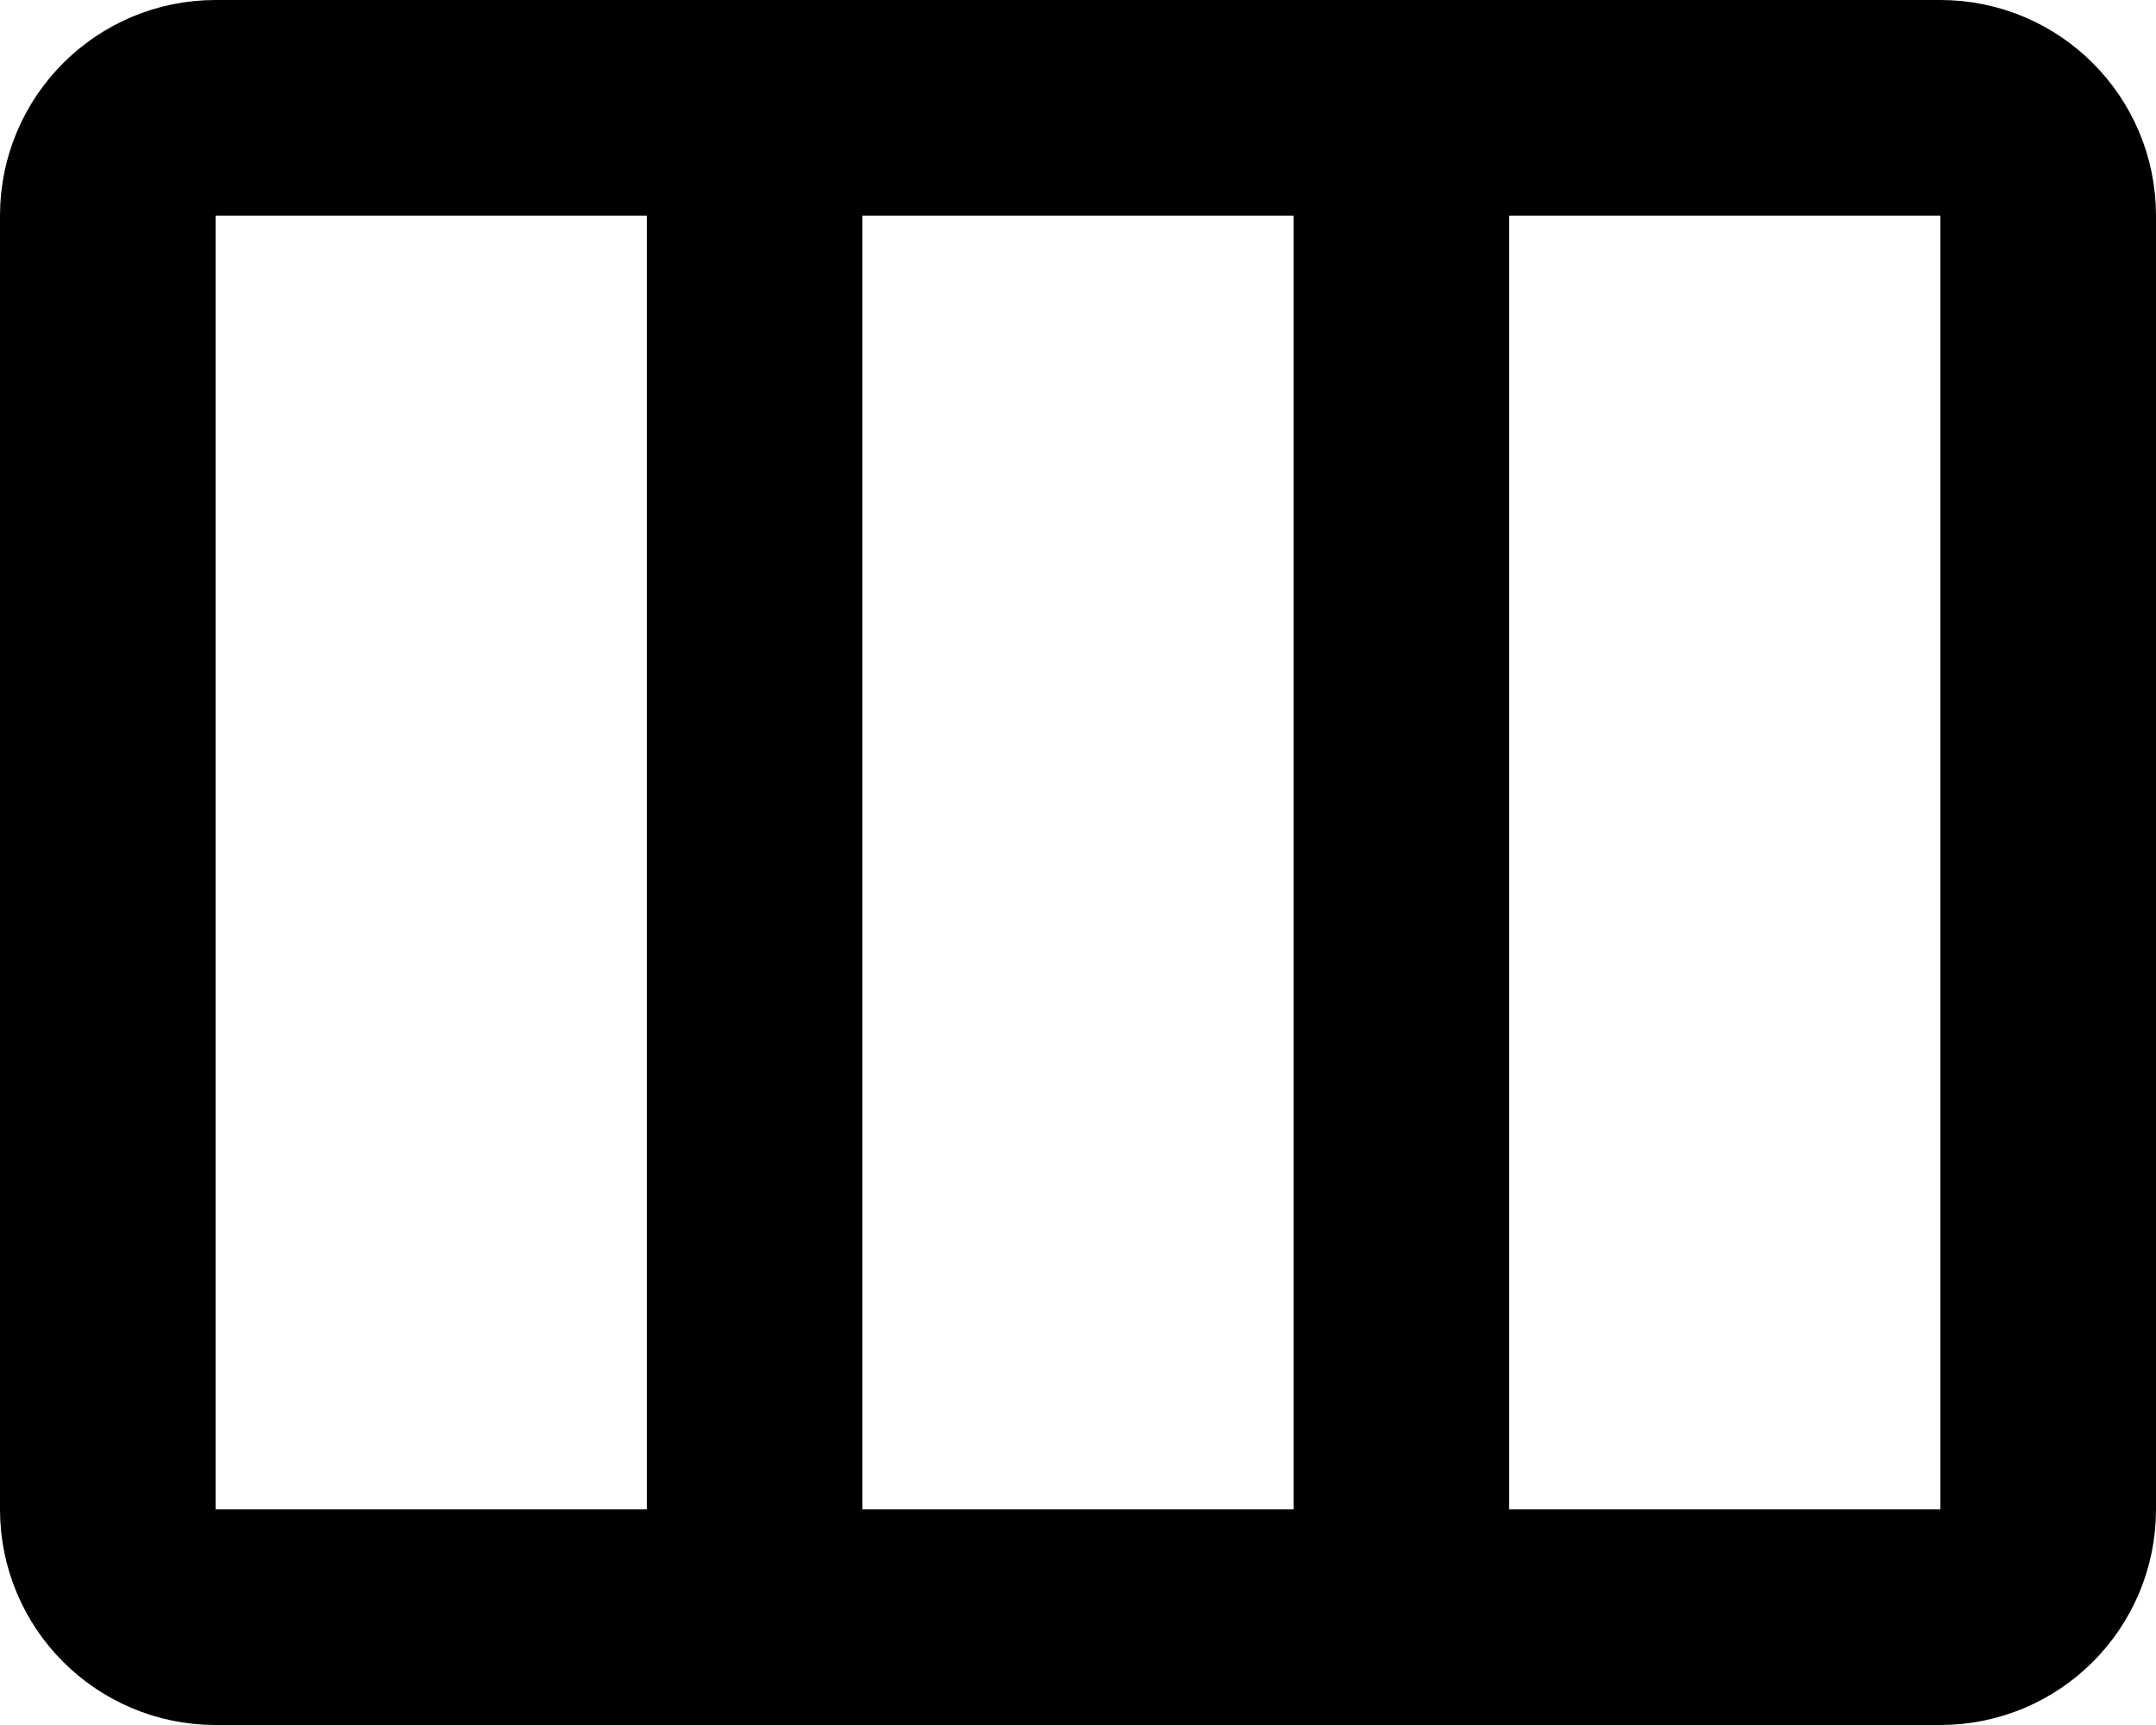
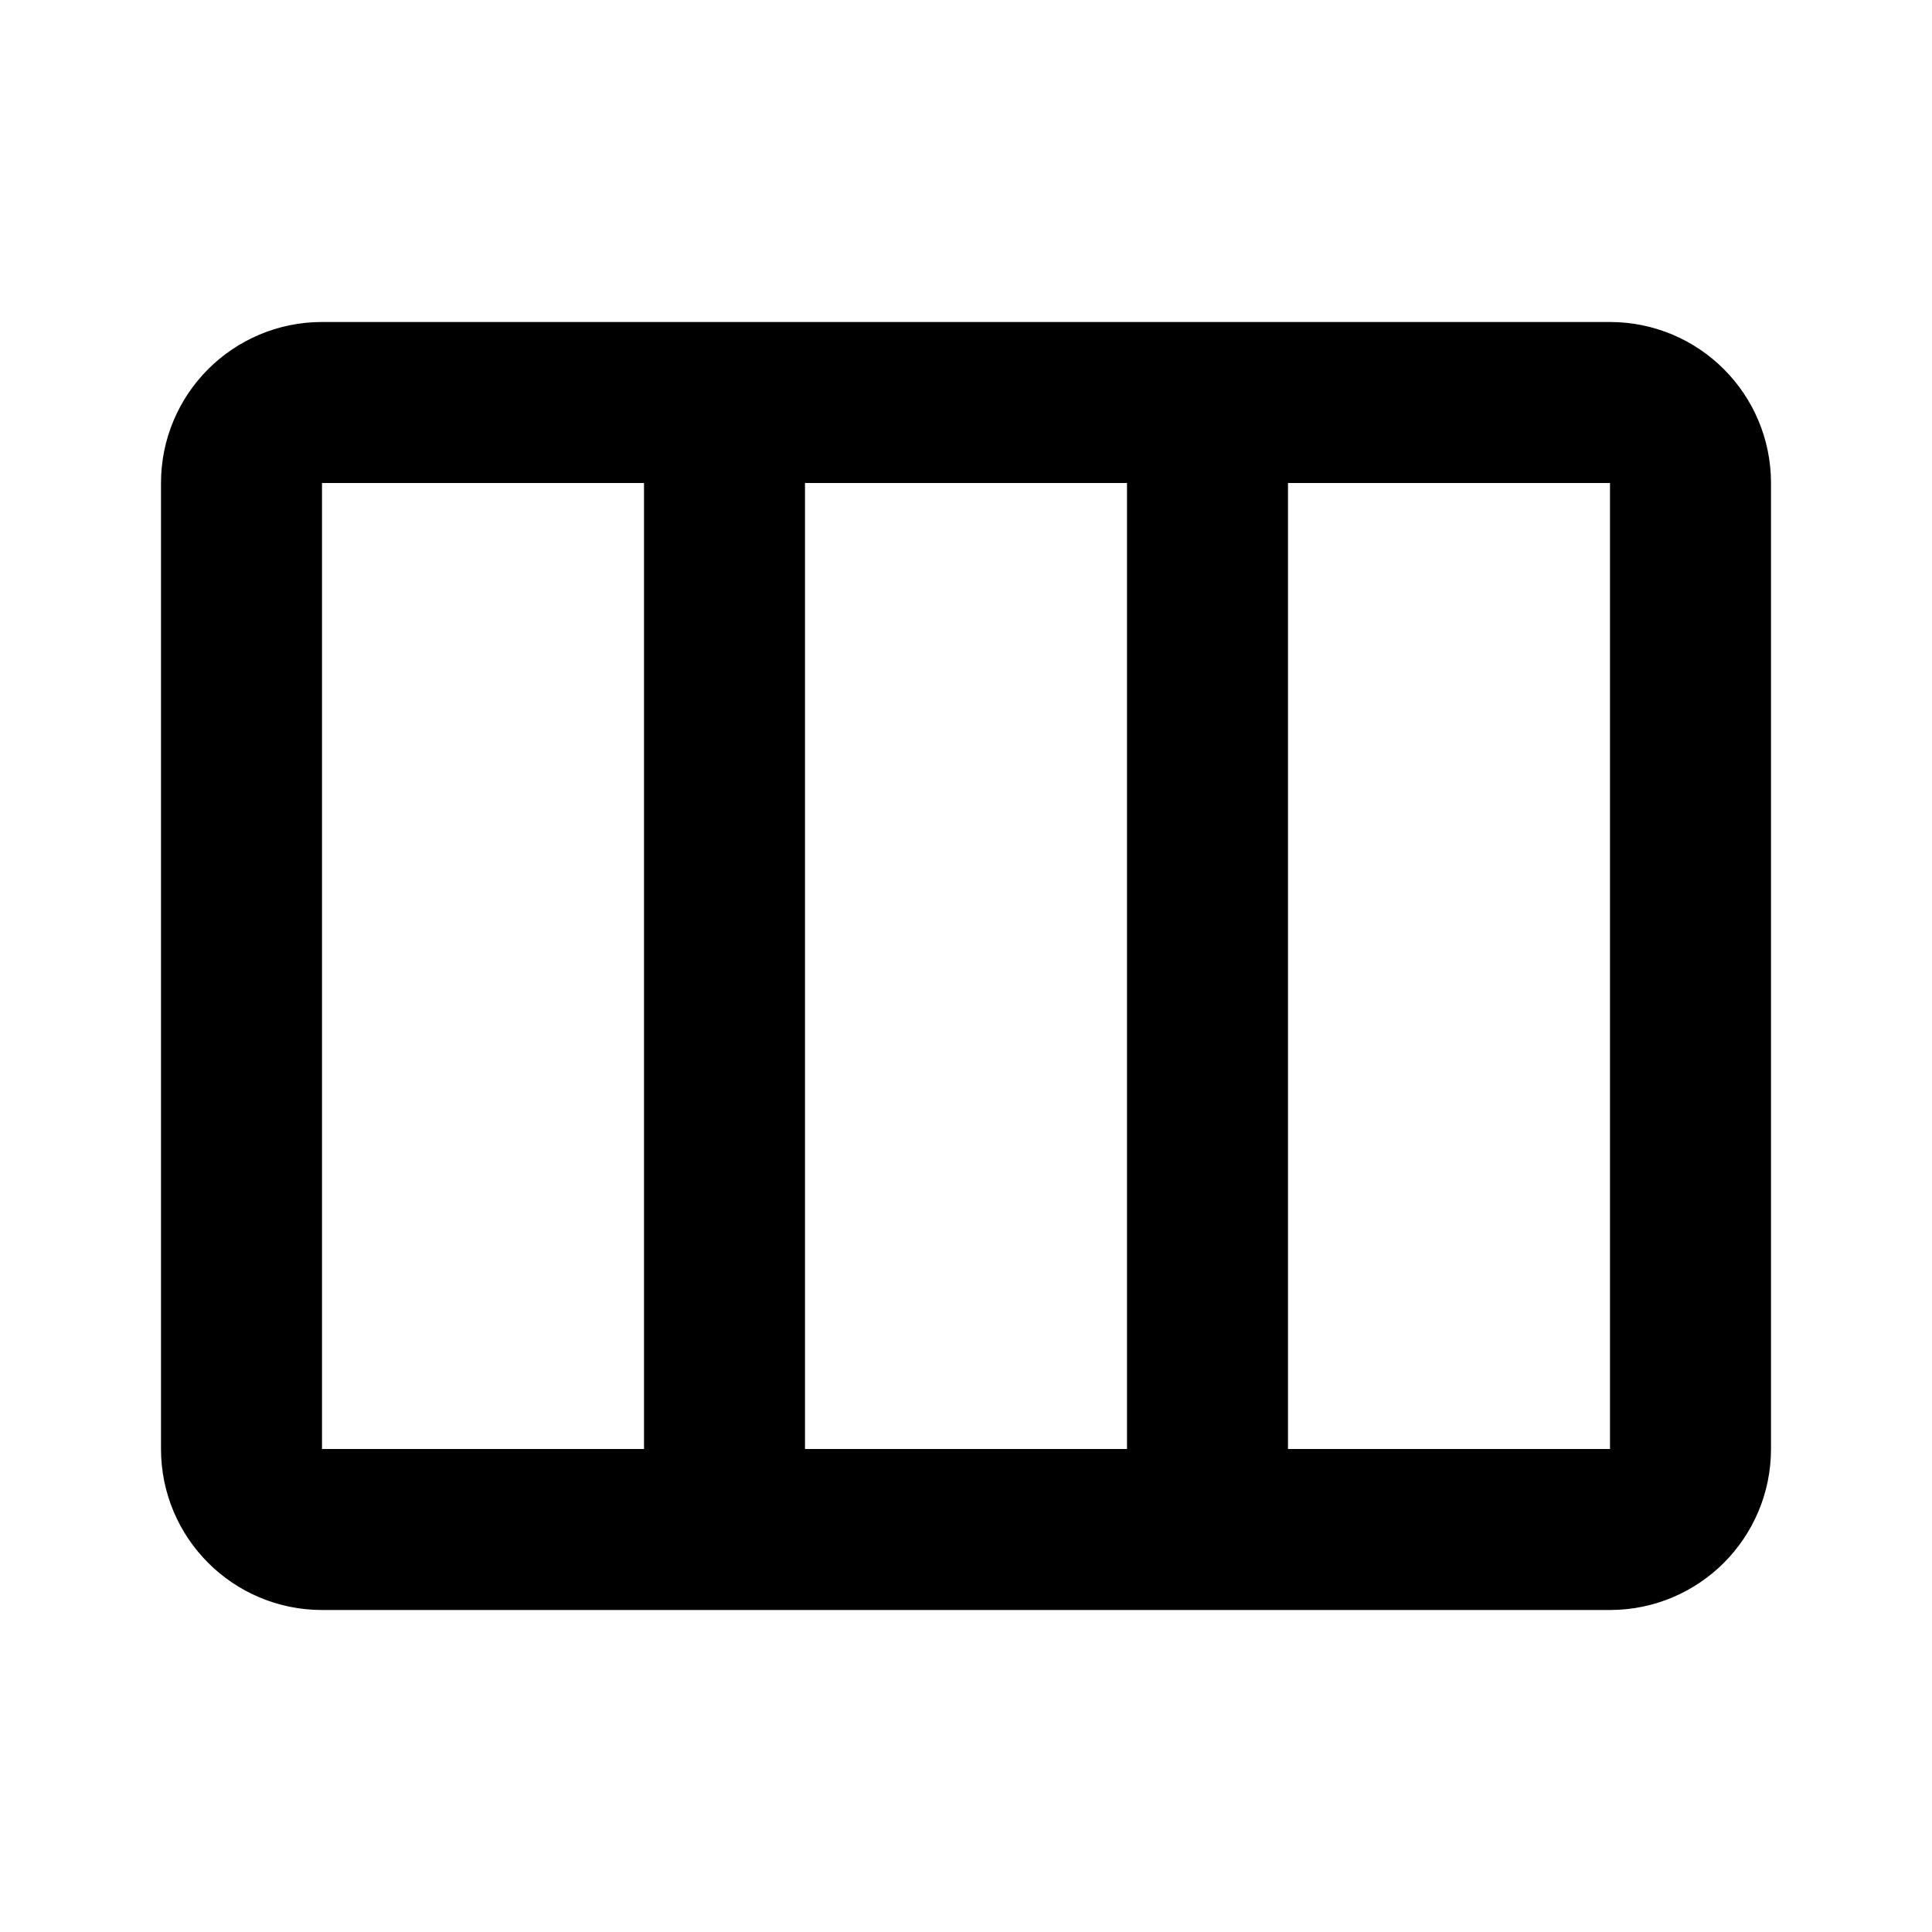
- <svg xmlns="http://www.w3.org/2000/svg" width="20" height="16" fill="none" viewBox="0 0 20 16">
-   <path stroke="currentColor" stroke-linecap="round" stroke-linejoin="round" stroke-width="2" d="M13 1v14M7 1v14M2 1h16a1 1 0 0 1 1 1v12a1 1 0 0 1-1 1H2a1 1 0 0 1-1-1V2a1 1 0 0 1 1-1Z" />
+ <svg xmlns="http://www.w3.org/2000/svg" width="24" height="24" fill="none" viewBox="0 0 24 24">
+   <path stroke="currentColor" stroke-linecap="round" stroke-linejoin="round" stroke-width="2" d="M15 5v14M9 5v14M4 5h16a1 1 0 0 1 1 1v12a1 1 0 0 1-1 1H4a1 1 0 0 1-1-1V6a1 1 0 0 1 1-1Z" />
</svg>
